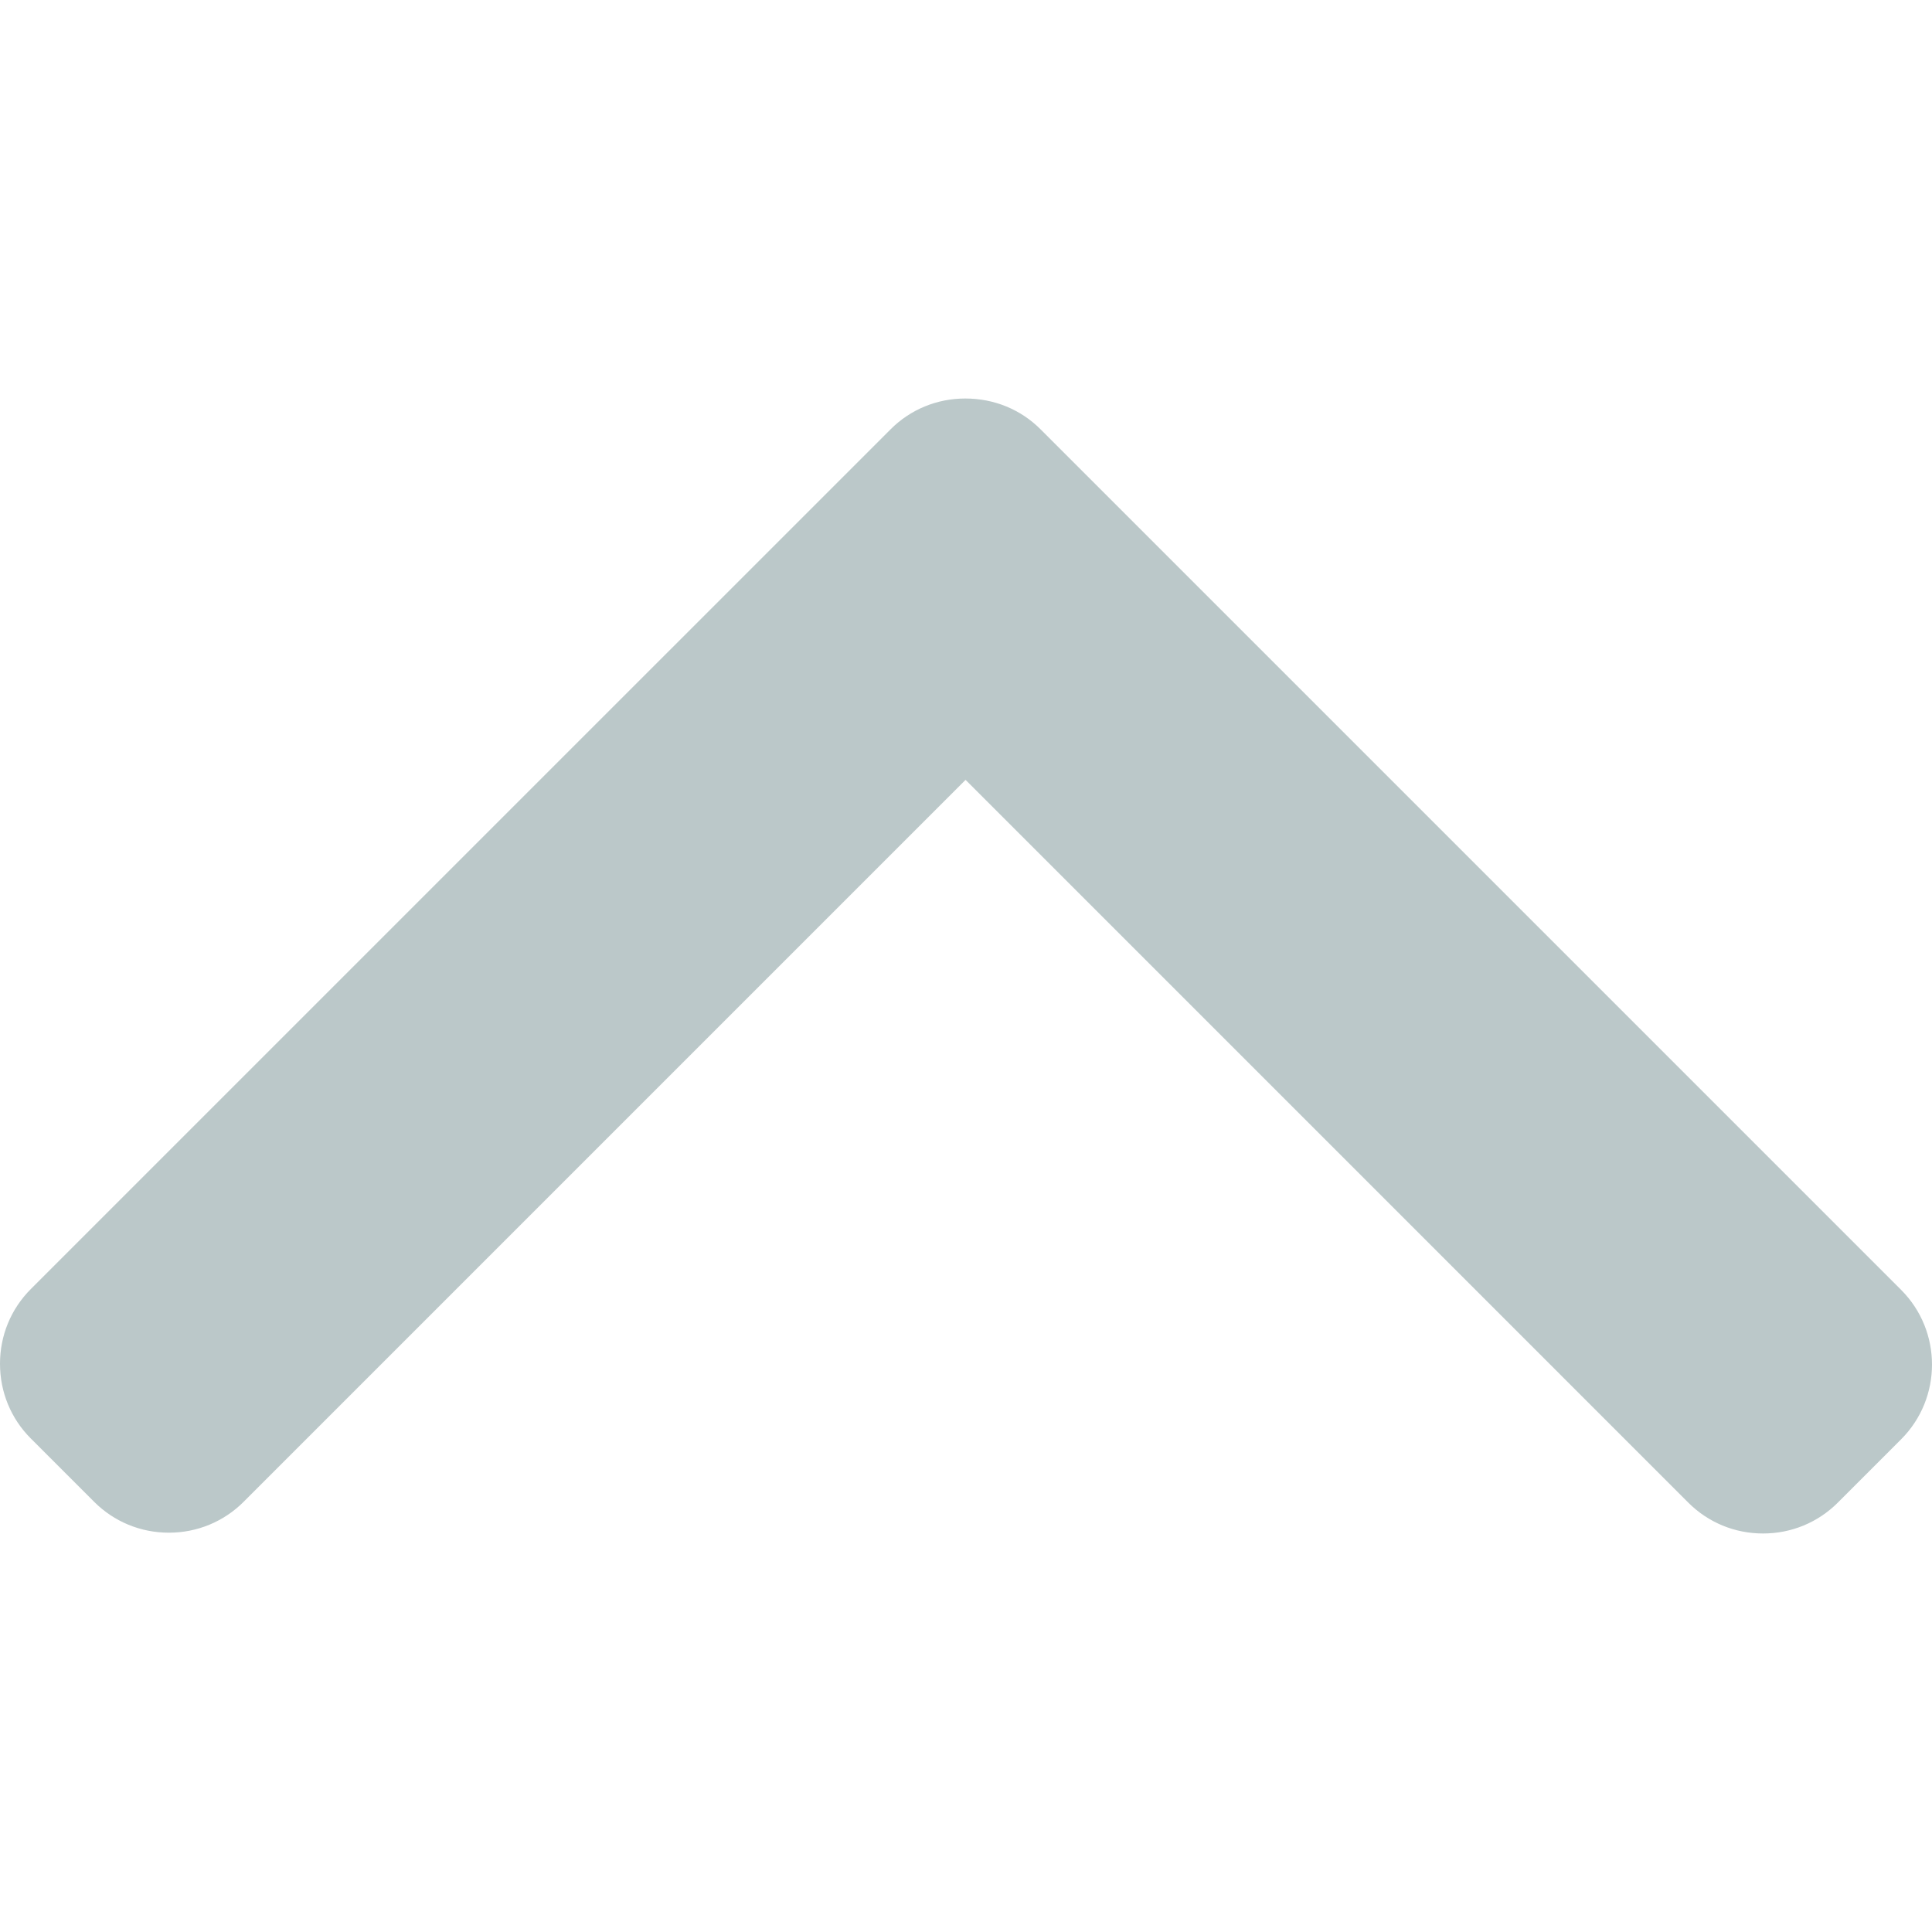
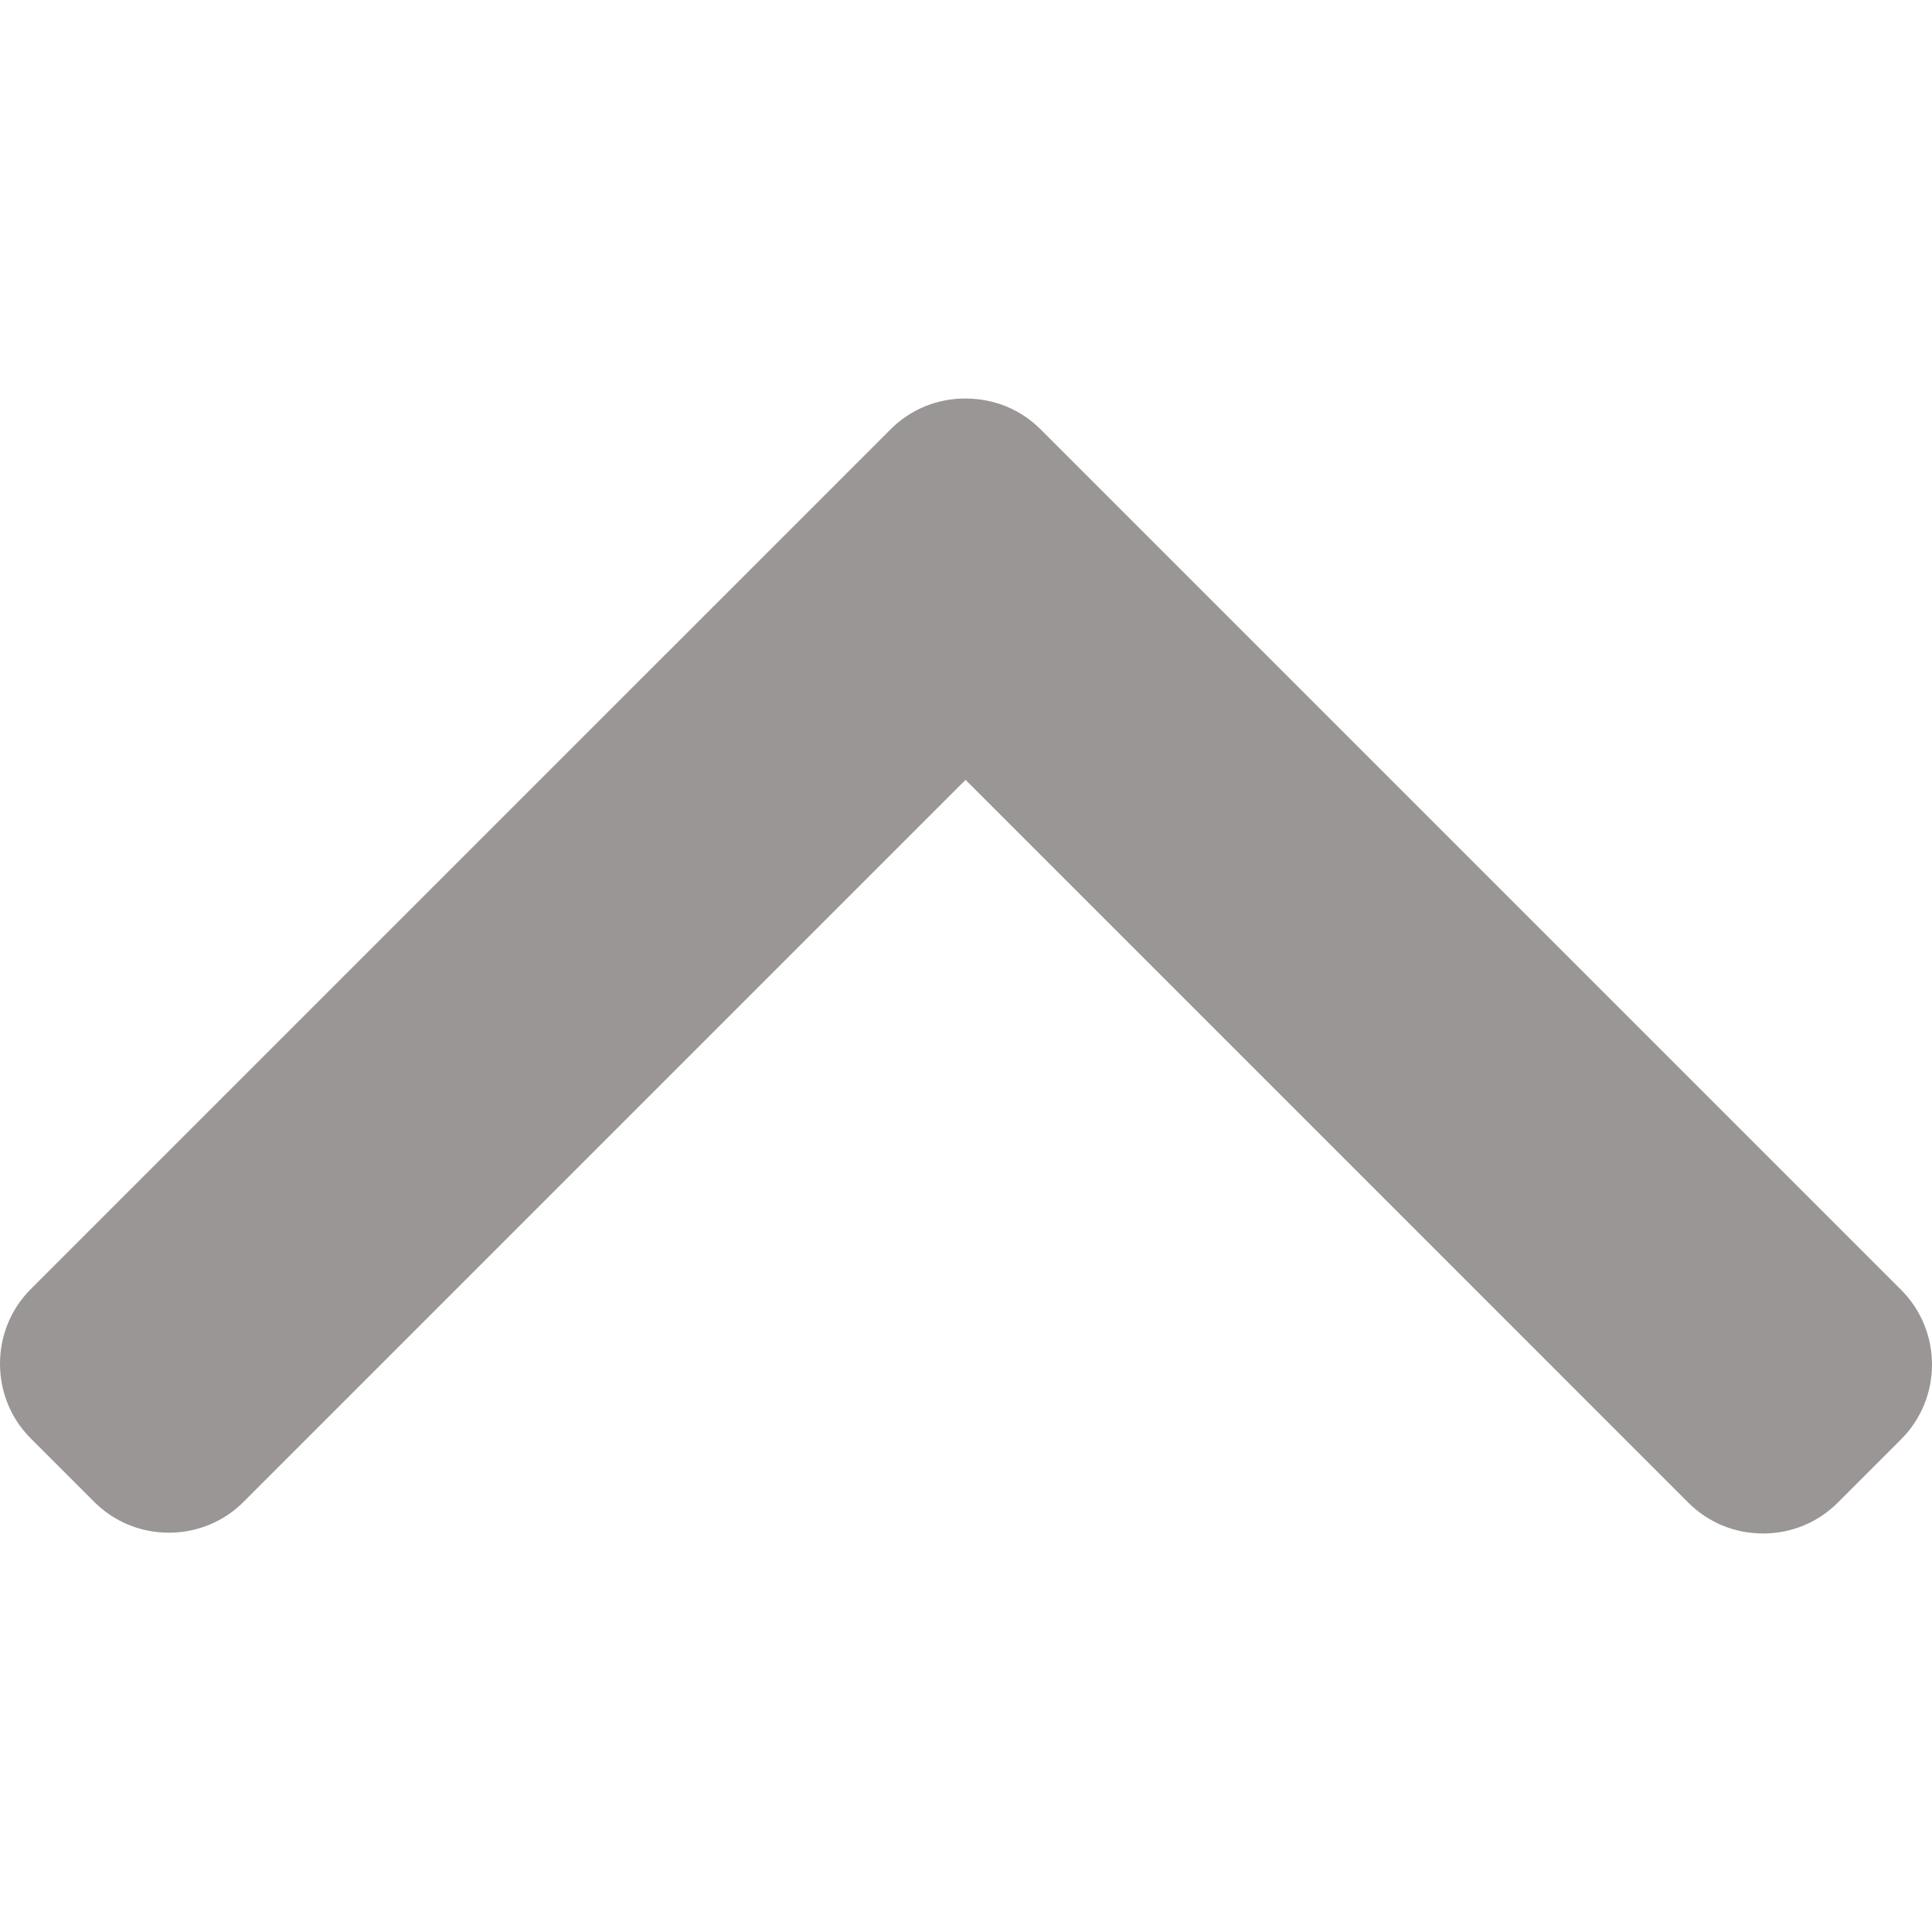
<svg xmlns="http://www.w3.org/2000/svg" version="1.1" id="Layer_1" x="0px" y="0px" viewBox="0 0 492.002 492.002" style="enable-background:new 0 0 492.002 492.002;" xml:space="preserve">
  <g>
    <g>
-       <path d="M484.136,328.473L264.988,109.329c-5.064-5.064-11.816-7.844-19.172-7.844c-7.208,0-13.964,2.78-19.02,7.844    L7.852,328.265C2.788,333.333,0,340.089,0,347.297c0,7.208,2.784,13.968,7.852,19.032l16.124,16.124    c5.064,5.064,11.824,7.86,19.032,7.86s13.964-2.796,19.032-7.86l183.852-183.852l184.056,184.064    c5.064,5.06,11.82,7.852,19.032,7.852c7.208,0,13.96-2.792,19.028-7.852l16.128-16.132    C494.624,356.041,494.624,338.965,484.136,328.473z" fill="#bbc8c9" />
+       <path d="M484.136,328.473L264.988,109.329c-5.064-5.064-11.816-7.844-19.172-7.844c-7.208,0-13.964,2.78-19.02,7.844    L7.852,328.265C2.788,333.333,0,340.089,0,347.297c0,7.208,2.784,13.968,7.852,19.032l16.124,16.124    c5.064,5.064,11.824,7.86,19.032,7.86s13.964-2.796,19.032-7.86l183.852-183.852l184.056,184.064    c5.064,5.06,11.82,7.852,19.032,7.852c7.208,0,13.96-2.792,19.028-7.852l16.128-16.132    C494.624,356.041,494.624,338.965,484.136,328.473z" fill="#9b9696" />
    </g>
  </g>
  <g>
</g>
  <g>
</g>
  <g>
</g>
  <g>
</g>
  <g>
</g>
  <g>
</g>
  <g>
</g>
  <g>
</g>
  <g>
</g>
  <g>
</g>
  <g>
</g>
  <g>
</g>
  <g>
</g>
  <g>
</g>
  <g>
</g>
</svg>
